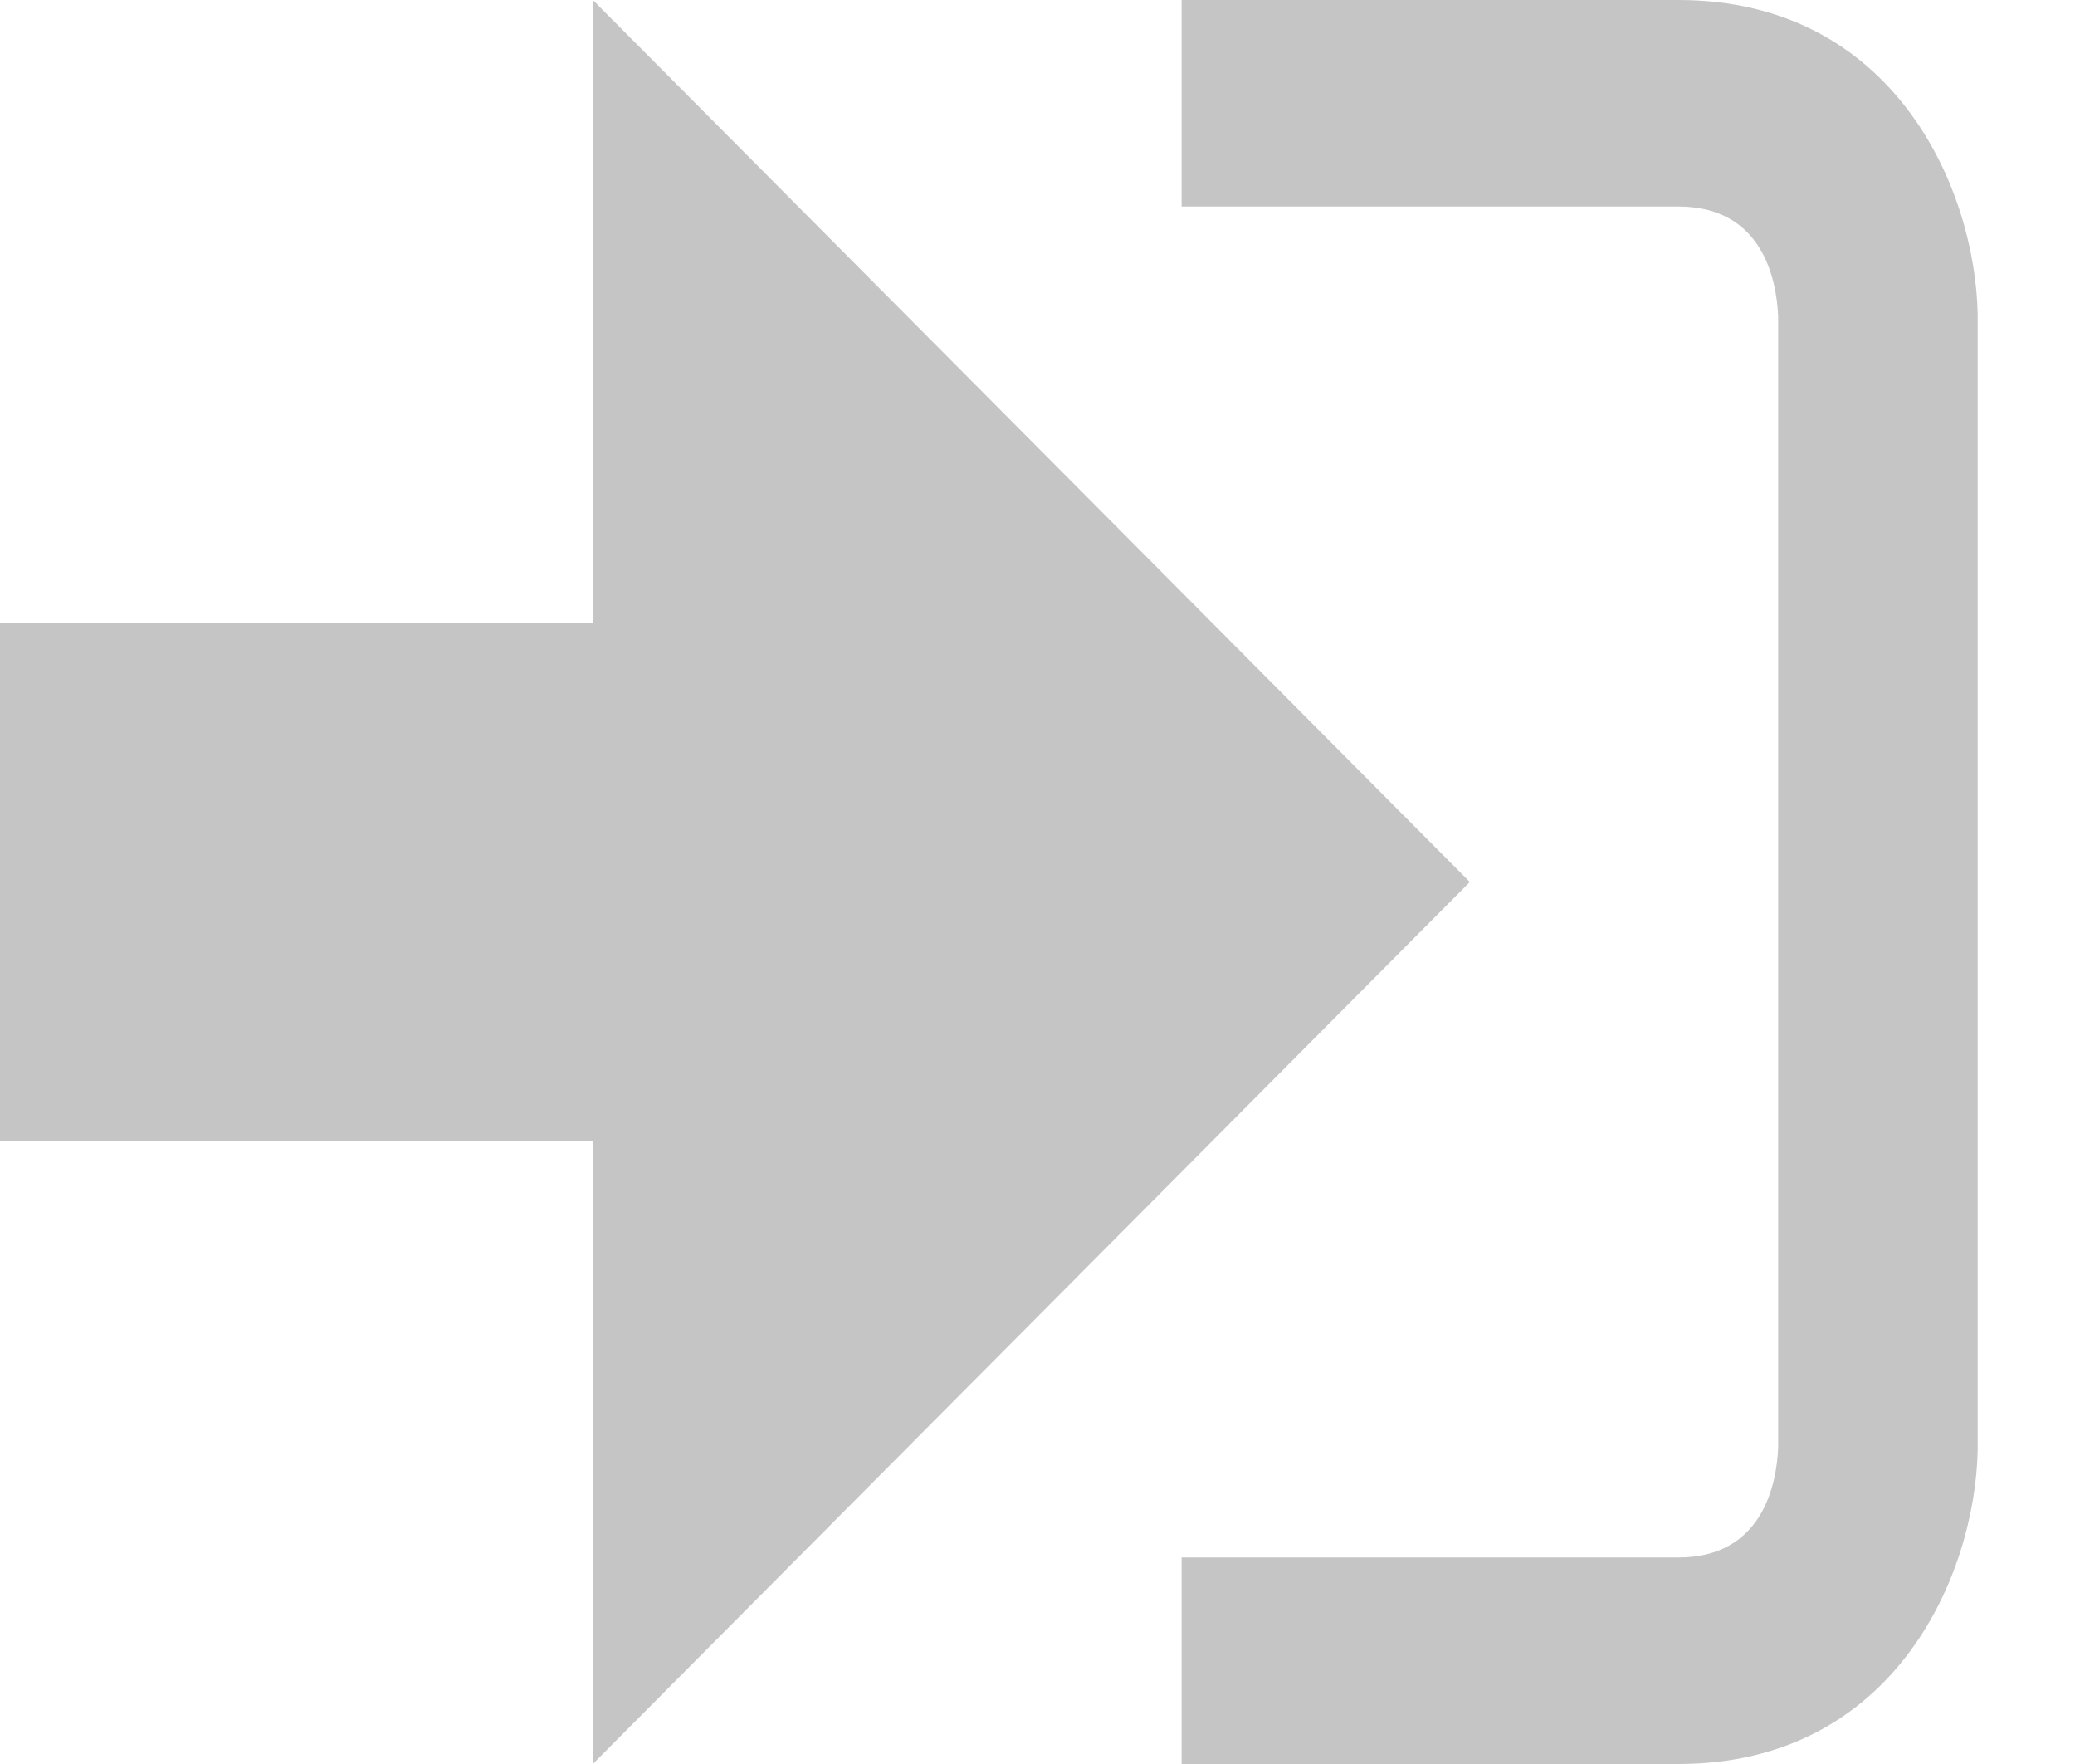
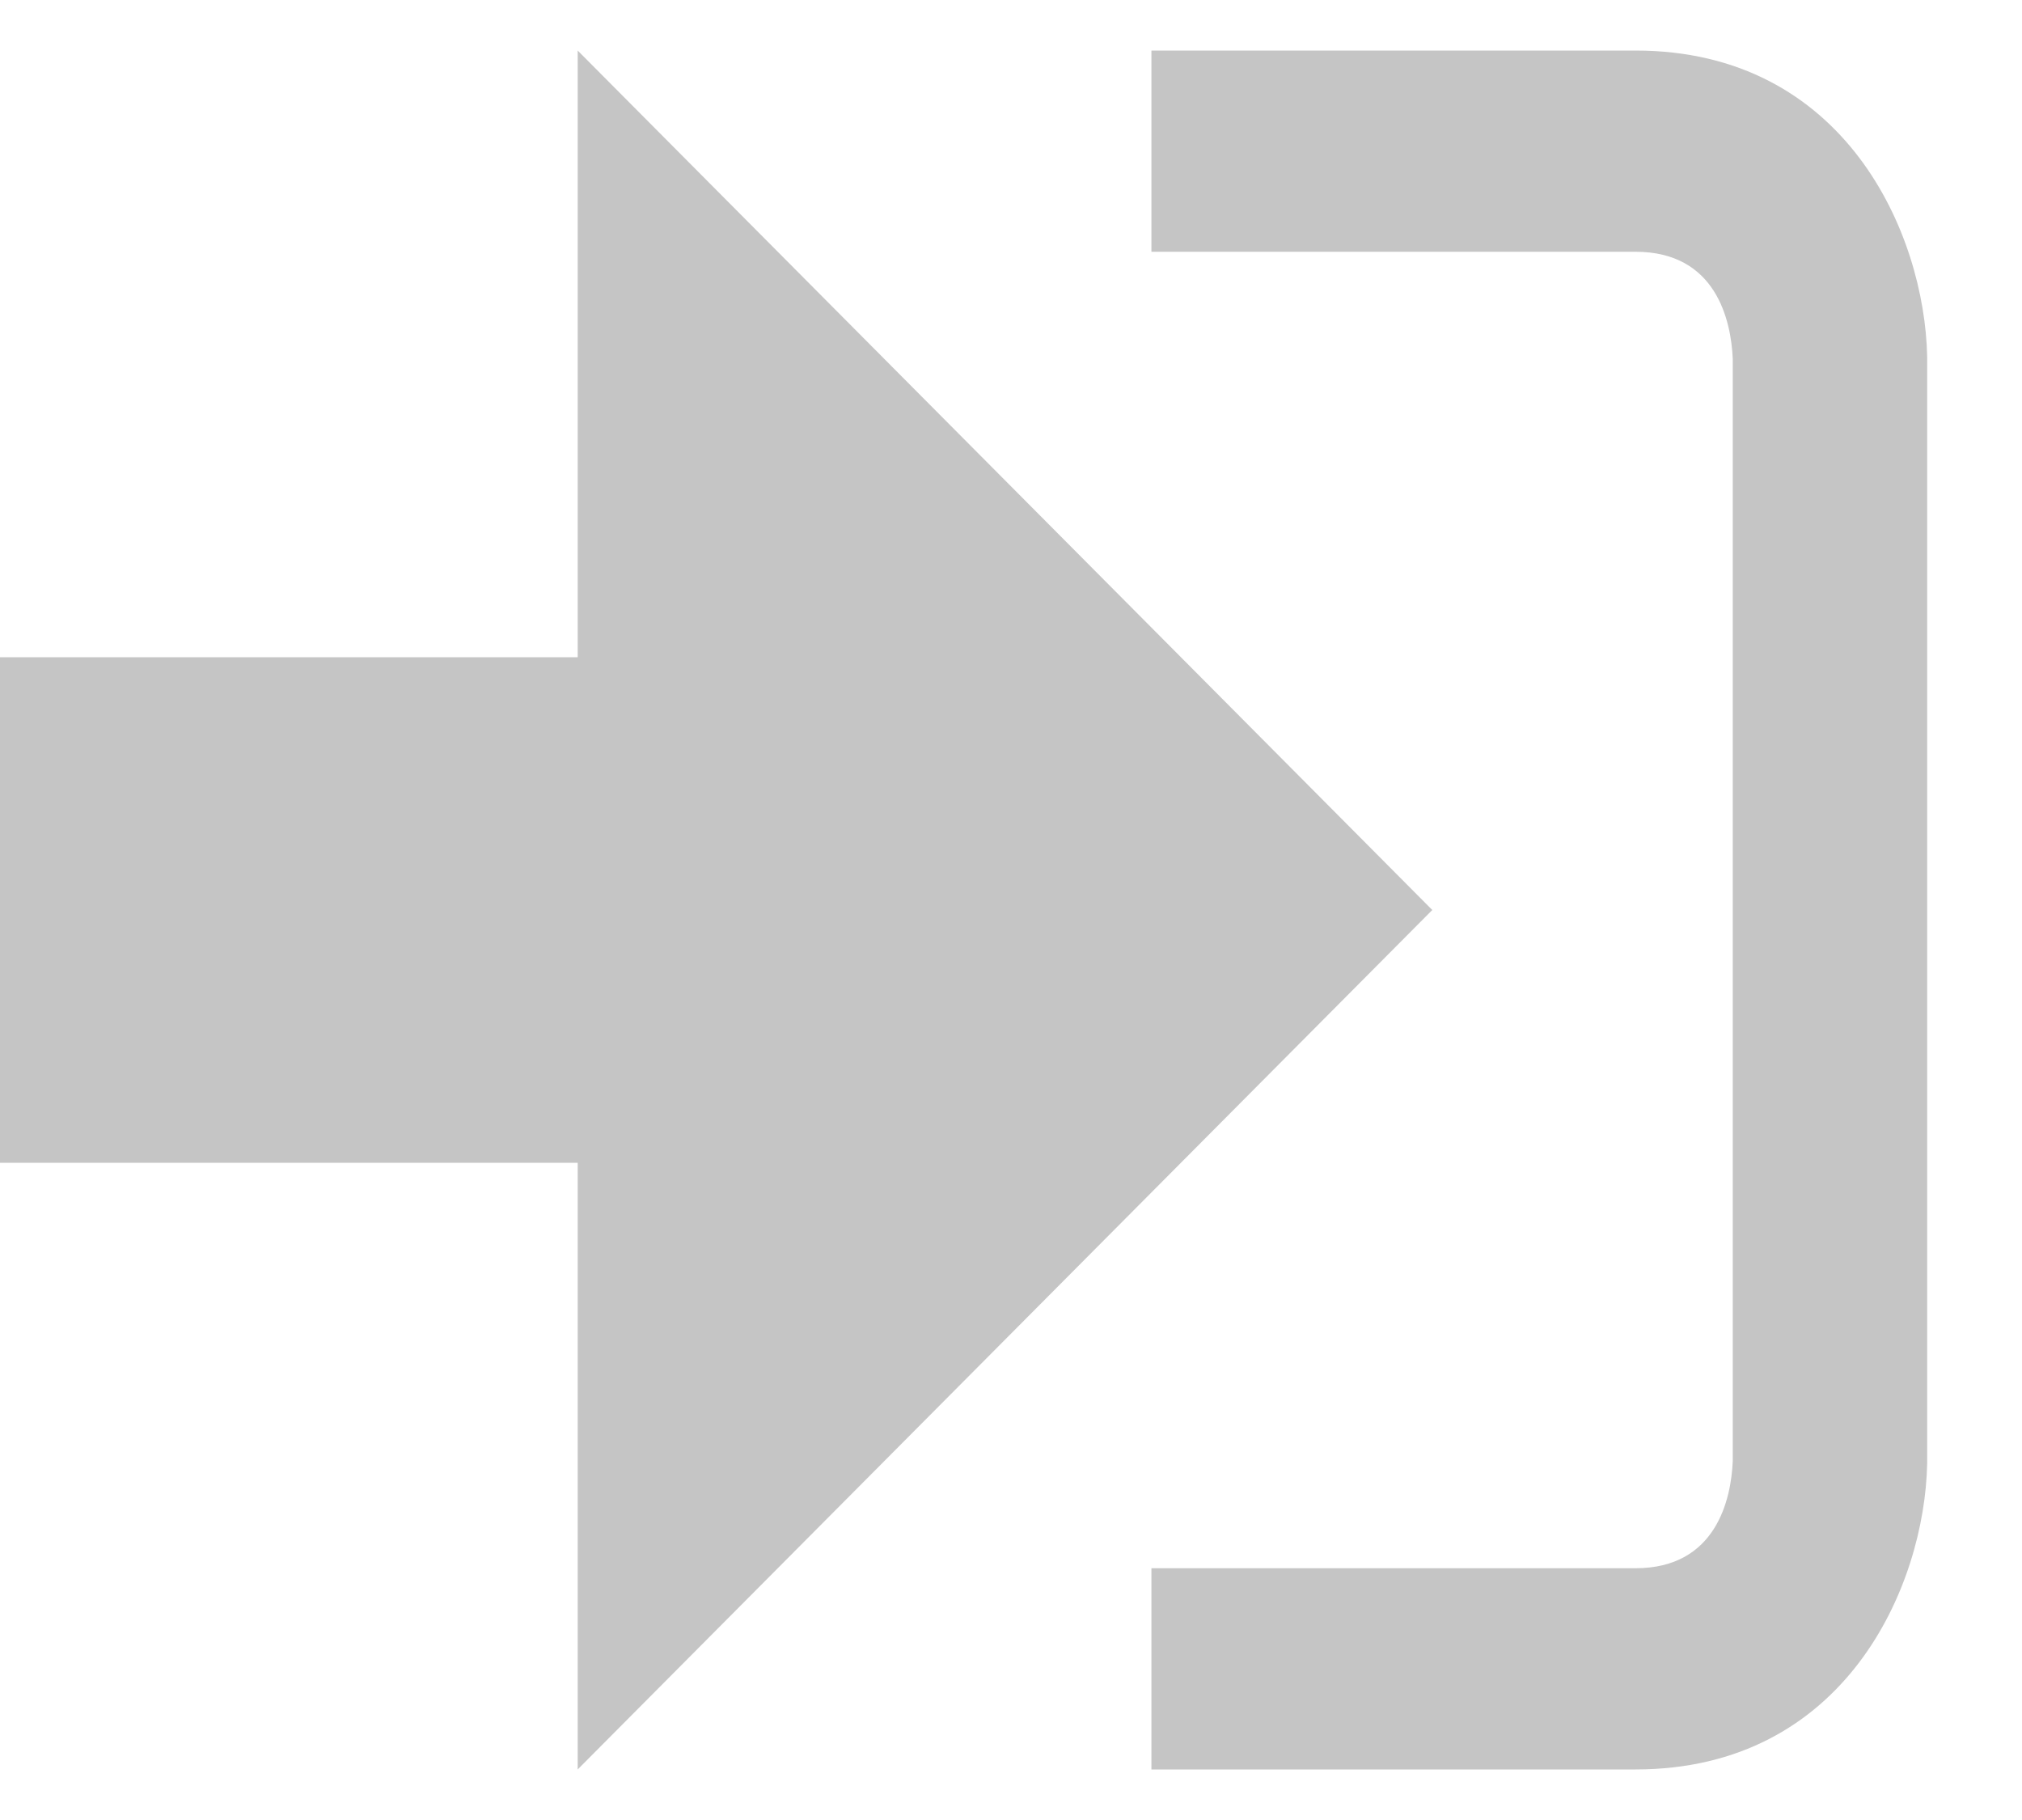
- <svg xmlns="http://www.w3.org/2000/svg" width="20" height="17" viewBox="0 0 20 17" fill="none">
-   <path d="M14.167 8.5L5.714 0V6H0V11H5.714V17L14.167 8.5Z" fill="#C5C5C5" />
-   <path d="M16.177 15.01H11.389V17H16.177C18.251 17 19.038 15.19 19.062 13.974V3.028C19.038 1.811 18.251 0 16.177 0H11.389V1.99H16.177C16.976 1.99 17.122 2.671 17.139 3.047V13.951C17.123 14.327 16.976 15.01 16.177 15.01Z" fill="#C5C5C5" />
+ <svg xmlns="http://www.w3.org/2000/svg" width="20" height="18" viewBox="0 0 20 18" fill="none">
+   <path d="M14.167 9L5.714 0.5V6.5H0V11.5H5.714V17.5L14.167 9Z" fill="#C5C5C5" />
+   <path d="M16.177 15.51H11.389V17.5H16.177C18.251 17.5 19.038 15.69 19.062 14.474V3.528C19.038 2.311 18.251 0.5 16.177 0.5H11.389V2.49H16.177C16.976 2.49 17.122 3.171 17.139 3.547V14.451C17.123 14.827 16.976 15.51 16.177 15.51Z" fill="#C5C5C5" />
</svg>
